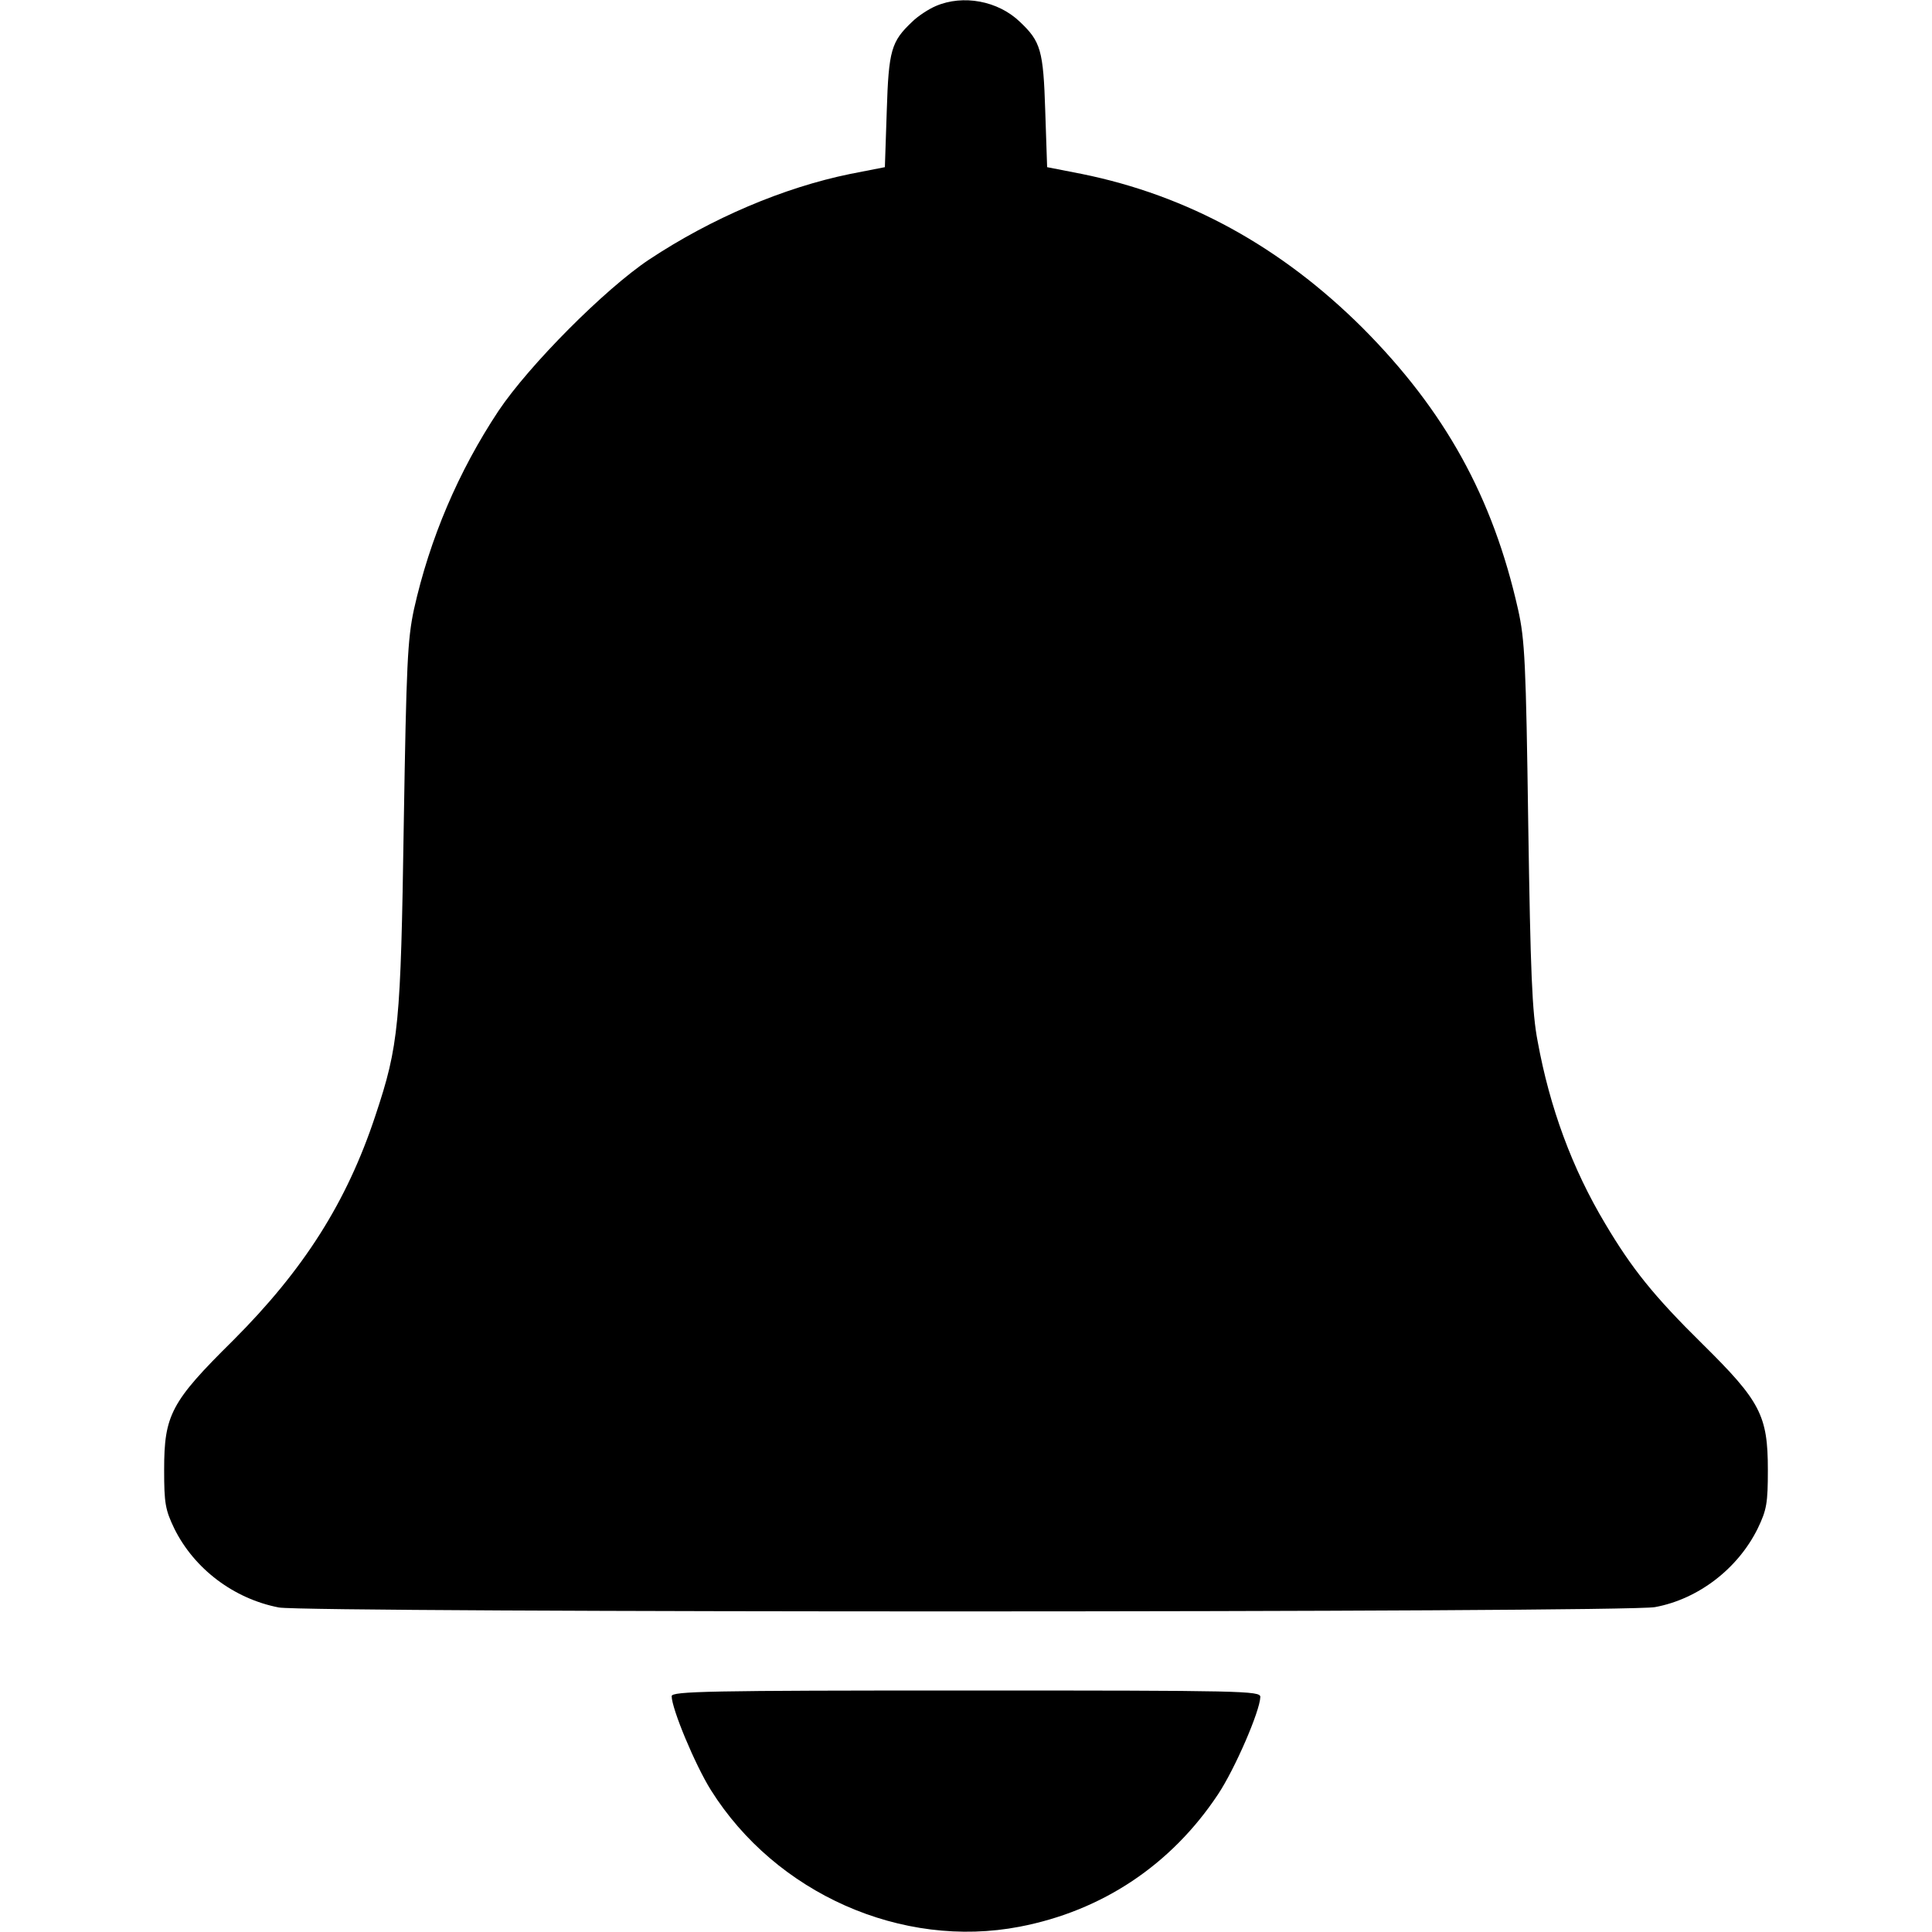
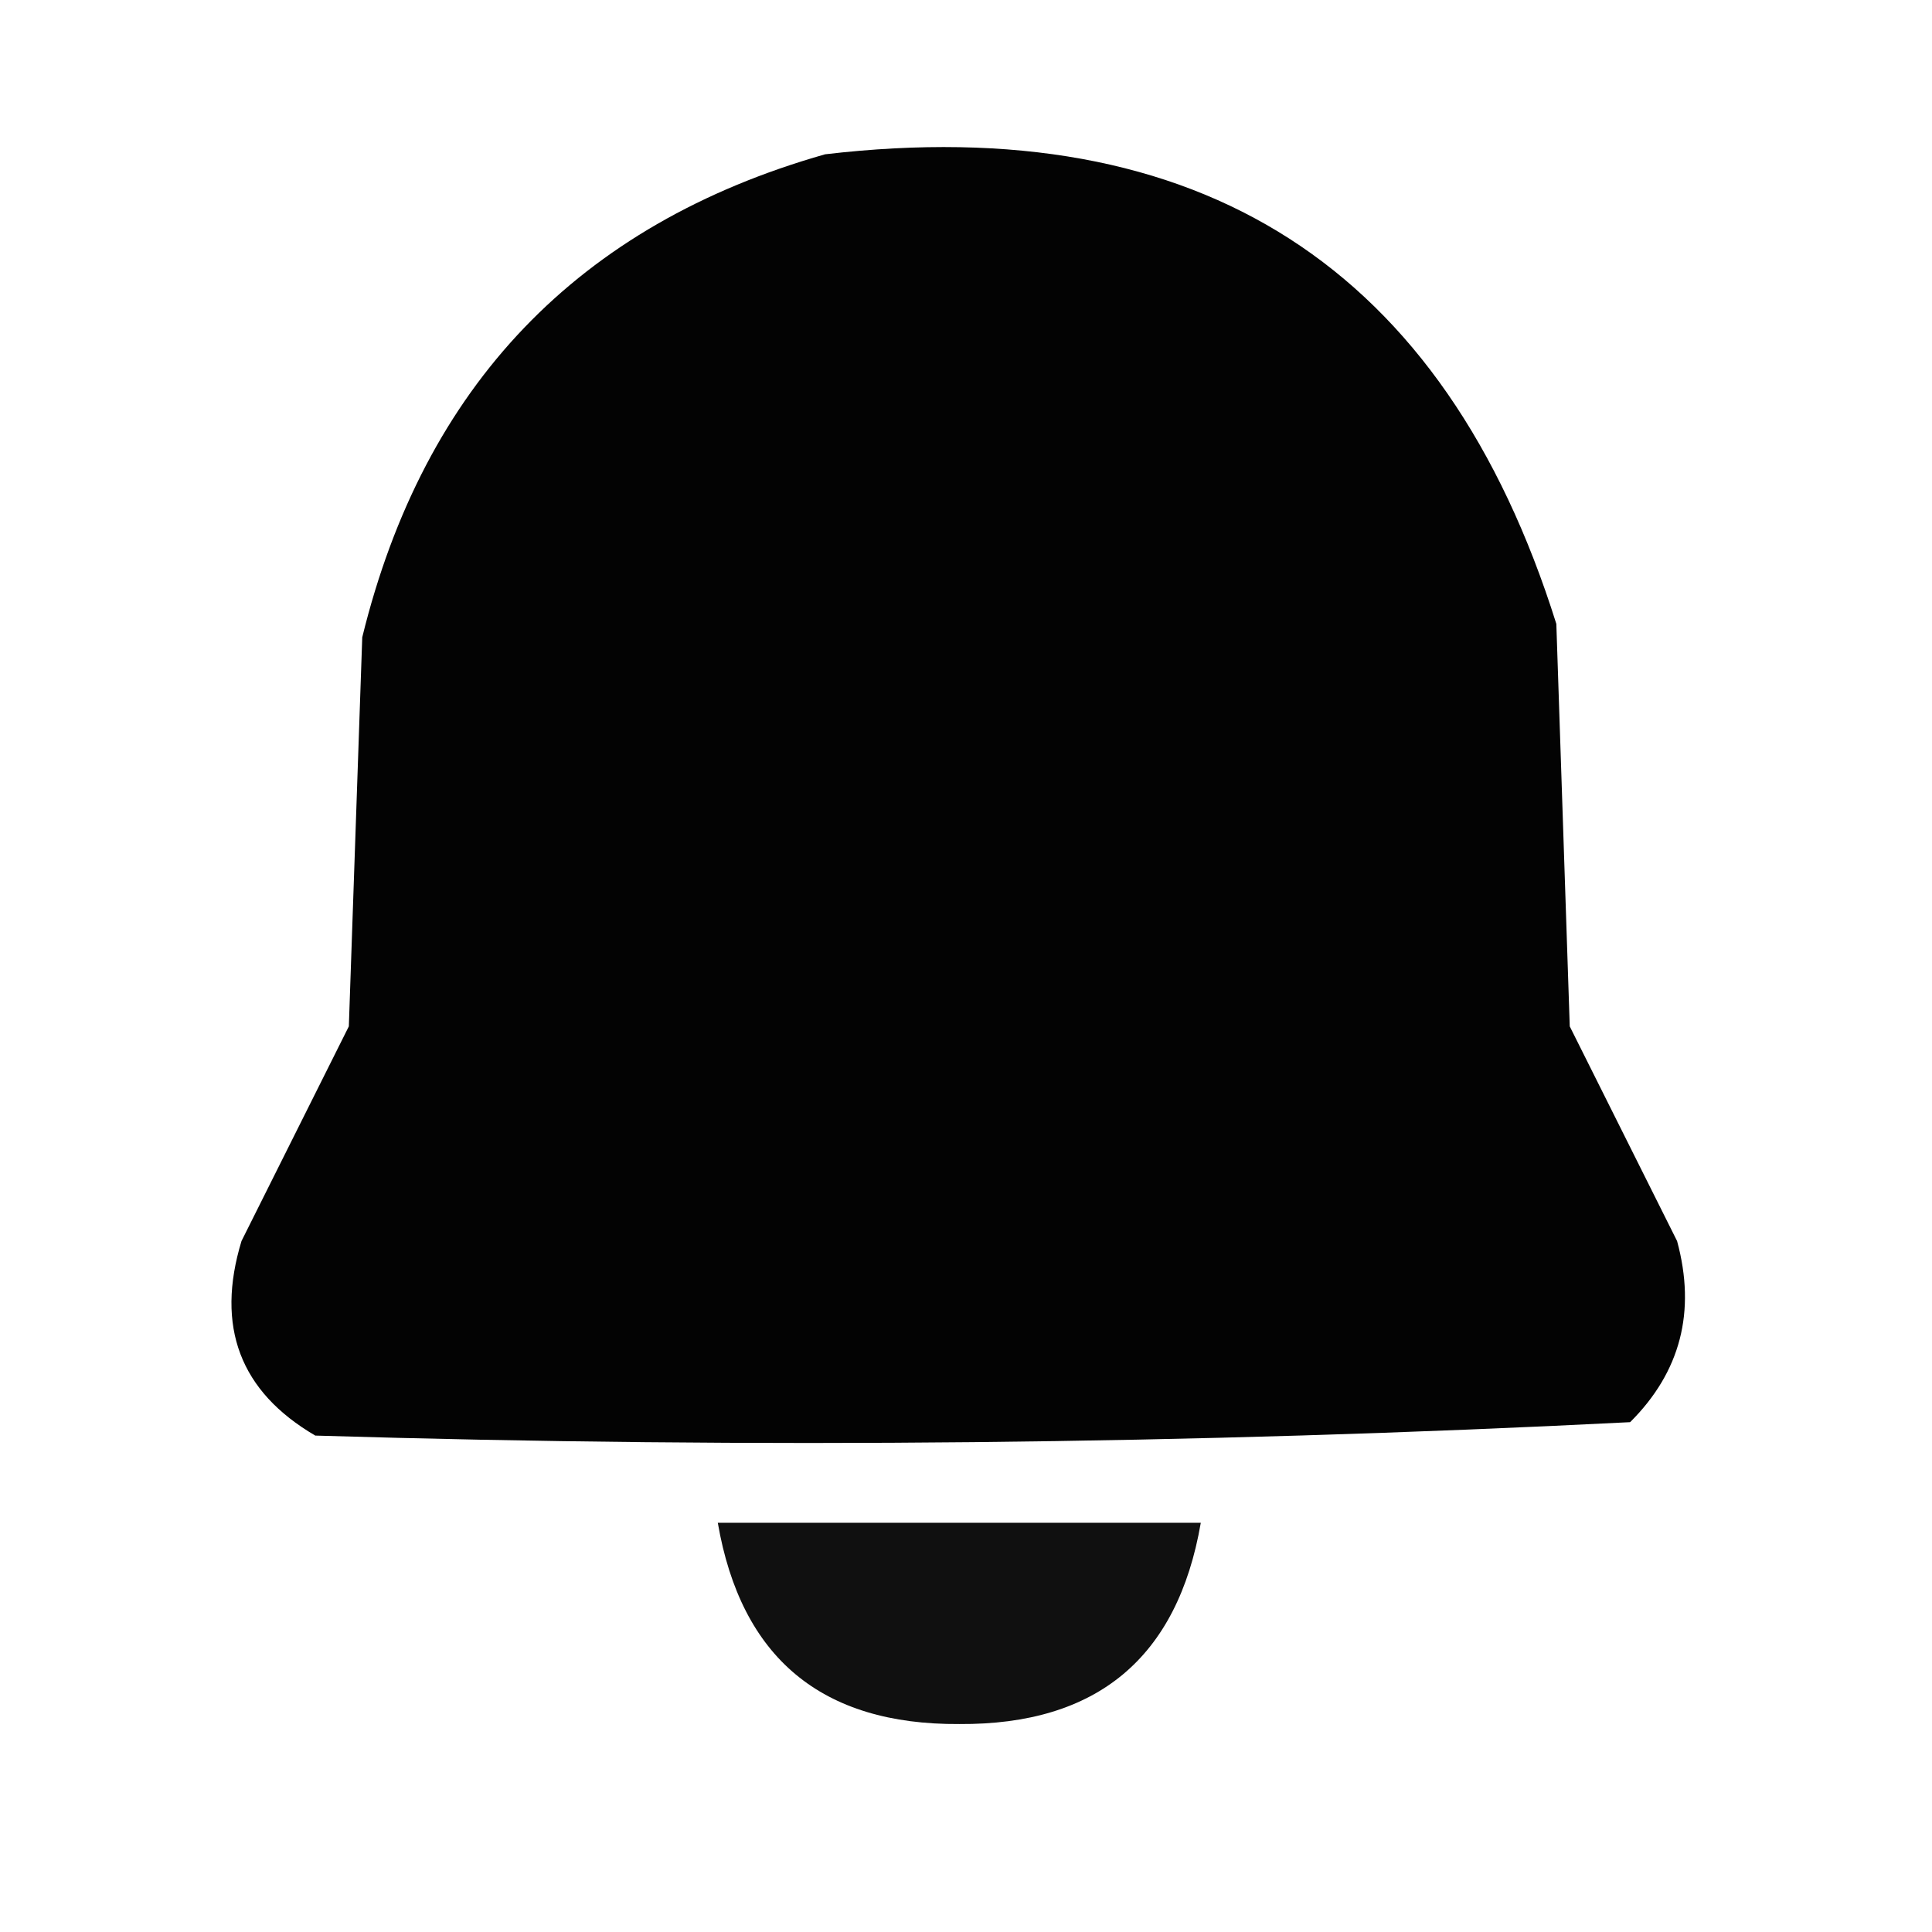
- <svg xmlns="http://www.w3.org/2000/svg" version="1.0" width="512pt" height="512pt" viewBox="0 0 512 512" preserveAspectRatio="xMidYMid meet">
-   <g transform="translate(0,512) scale(0.1,-0.1)" fill="#000000" stroke="none">
-     <path d="M2480 5104 c-19 -8 -48 -27 -63 -42 -55 -52 -62 -75 -67 -236 l-5 -149 -92 -18 c-176 -36 -367 -117 -533 -227 -117 -78 -318 -280 -399 -401 -106 -160 -182 -338 -224 -526 -17 -80 -20 -143 -27 -570 -8 -530 -13 -585 -75 -771 -76 -230 -190 -409 -378 -597 -164 -162 -182 -197 -182 -342 0 -89 3 -106 27 -156 53 -107 158 -186 277 -209 77 -14 3567 -14 3647 1 114 21 219 101 272 208 24 50 27 67 27 156 0 144 -20 182 -173 333 -130 128 -188 201 -258 319 -88 147 -147 308 -179 483 -15 77 -19 184 -25 575 -6 428 -9 490 -27 570 -67 298 -194 527 -412 746 -216 215 -463 351 -744 408 l-92 18 -5 149 c-5 161 -12 184 -67 236 -58 56 -151 73 -223 42z" />
-     <path d="M1780 625 c0 -33 62 -182 104 -249 172 -274 506 -422 818 -362 219 42 402 164 526 351 44 66 111 220 112 258 0 16 -44 17 -780 17 -680 0 -780 -2 -780 -15z" />
+ <svg xmlns="http://www.w3.org/2000/svg" version="1.1" width="144px" height="144px" style="shape-rendering:geometricPrecision; text-rendering:geometricPrecision; image-rendering:optimizeQuality; fill-rule:evenodd; clip-rule:evenodd">
+   <g>
+     <path style="opacity:0.986" fill="#000000" d="M 61.5,11.5 C 89.476,8.222 107.643,19.889 116,46.5C 116.333,56.5 116.667,66.5 117,76.5C 119.667,81.833 122.333,87.167 125,92.5C 126.426,97.757 125.259,102.257 121.5,106C 88.919,107.652 56.252,107.985 23.5,107C 17.891,103.723 16.058,98.89 18,92.5C 20.667,87.167 23.333,81.833 26,76.5C 26.333,66.833 26.667,57.167 27,47.5C 31.6,28.736 43.1,16.736 61.5,11.5 Z" />
+   </g>
+   <g>
+     <path style="opacity:0.936" fill="#000000" d="M 53.5,113.5 C 65.5,113.5 77.5,113.5 89.5,113.5C 87.763,123.567 81.763,128.567 71.5,128.5C 61.237,128.567 55.237,123.567 53.5,113.5 Z" />
  </g>
</svg>
